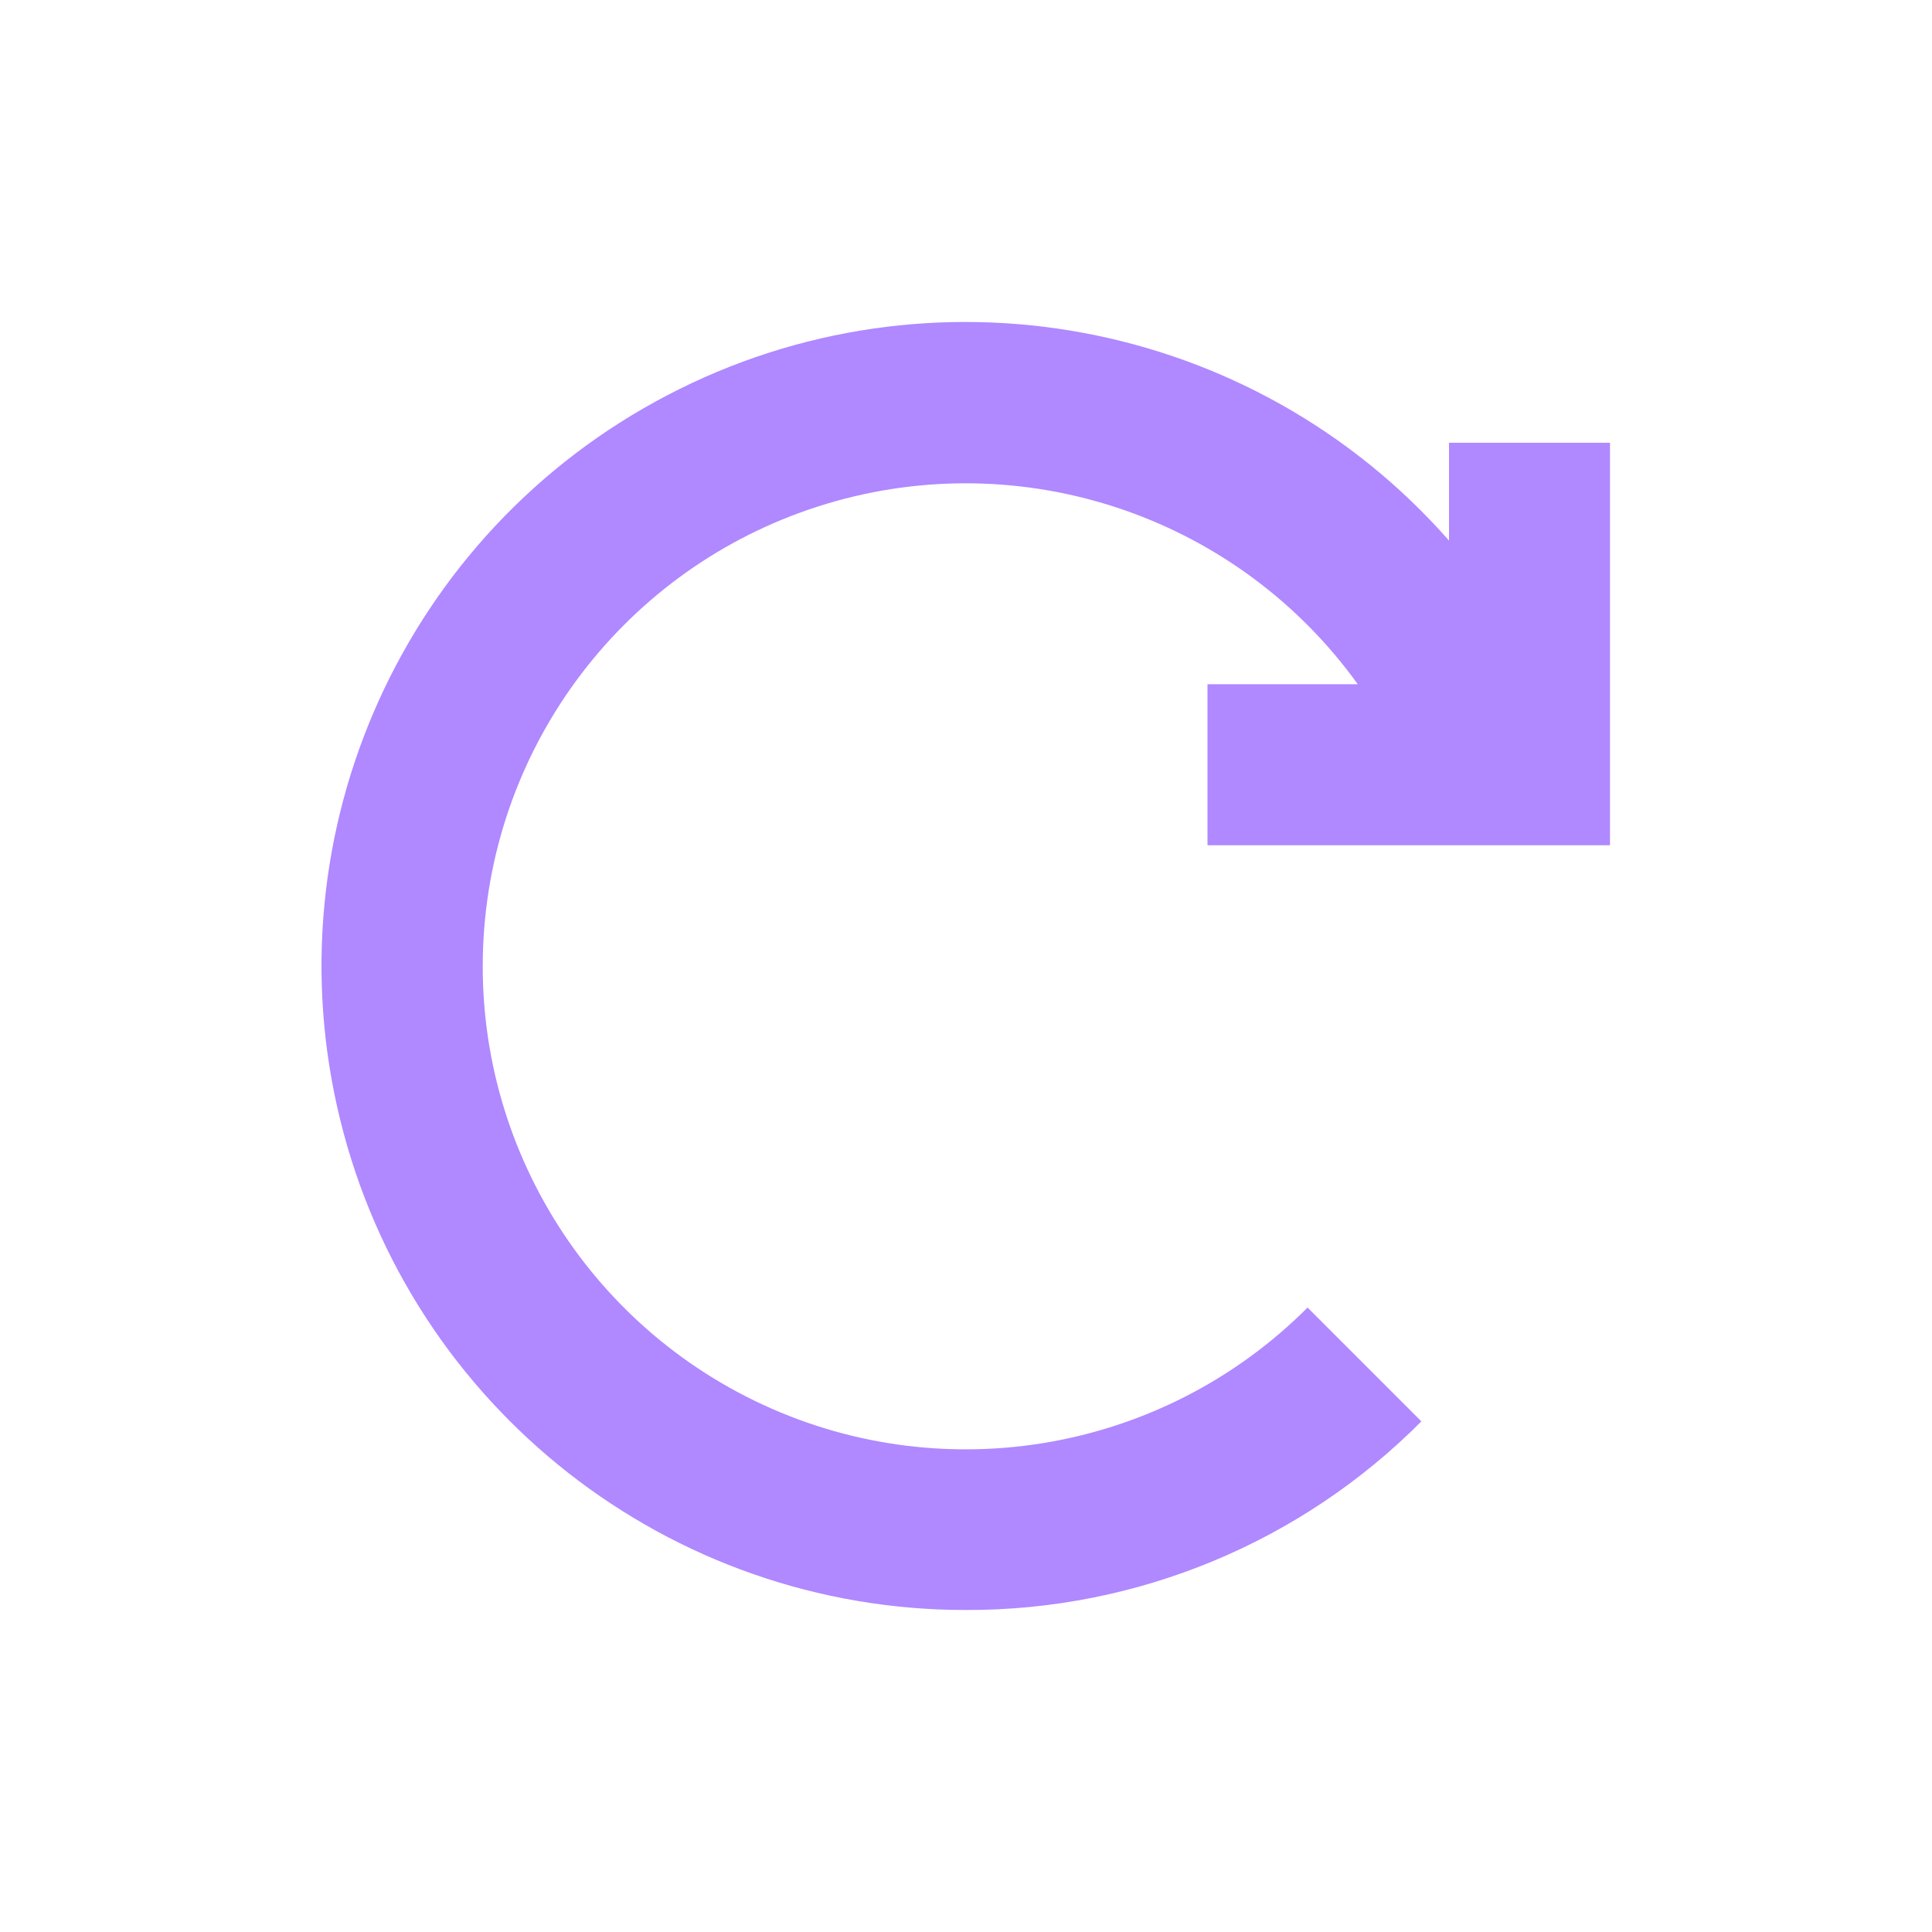
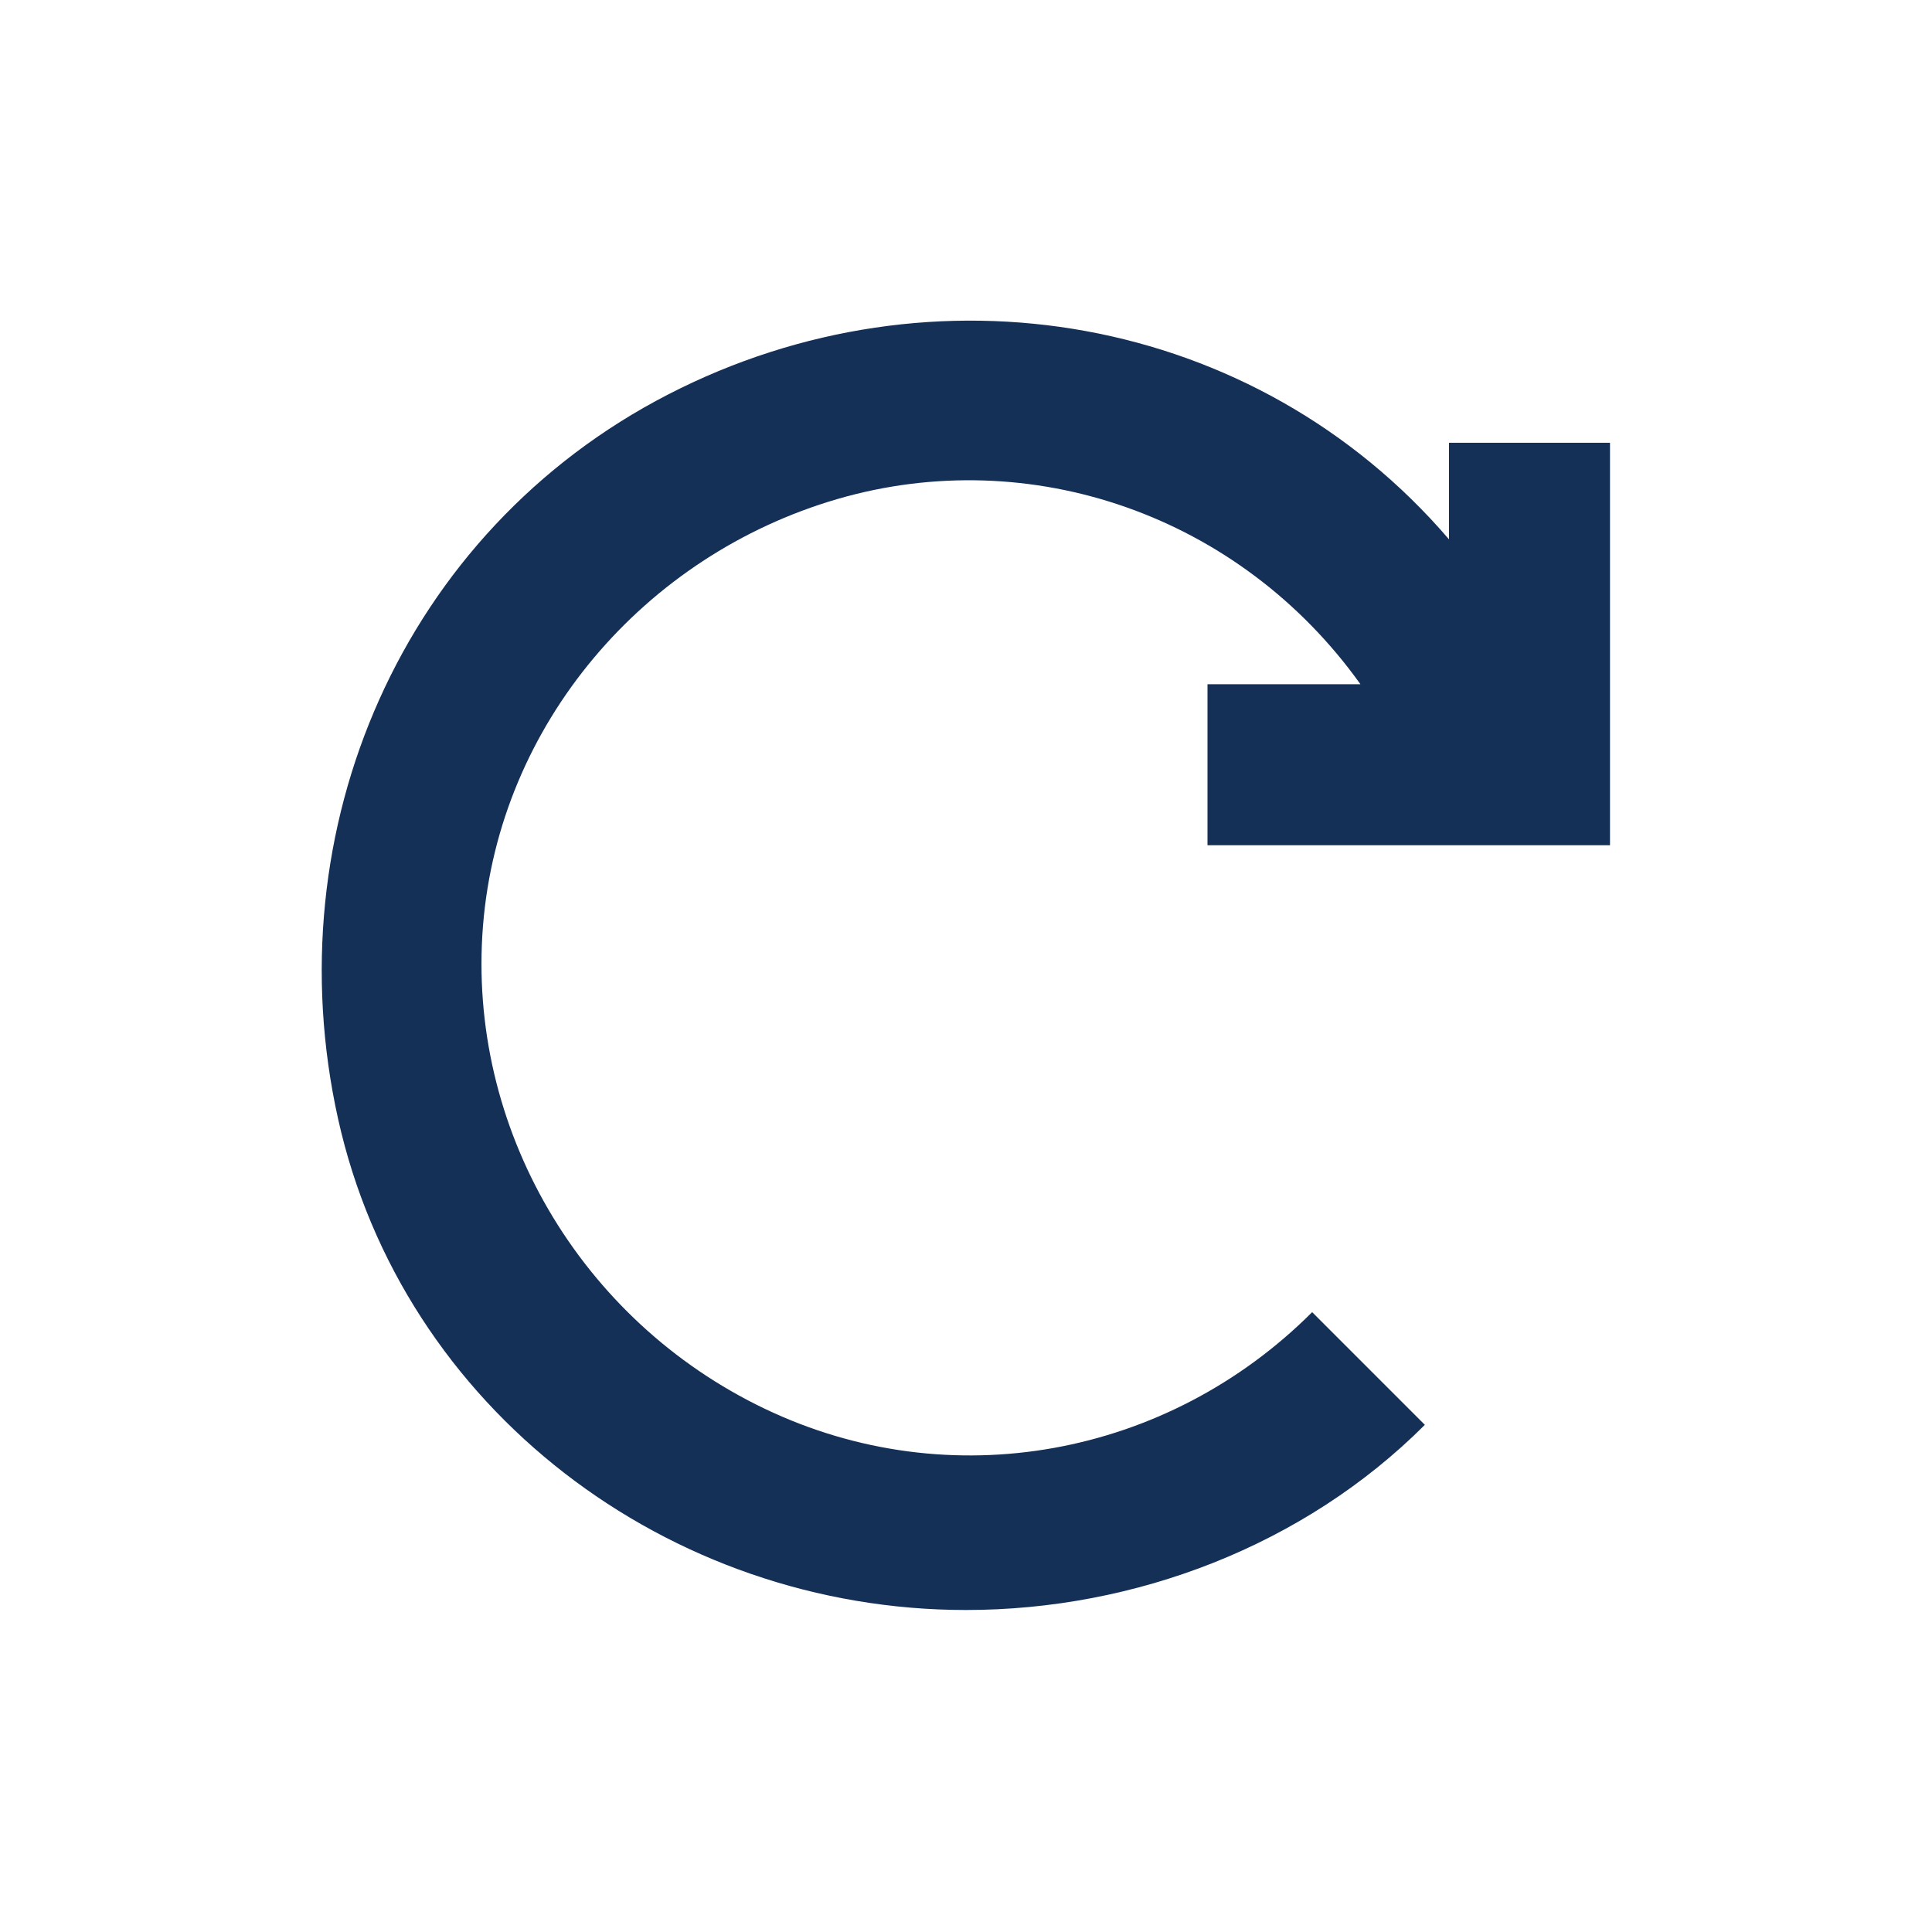
- <svg xmlns="http://www.w3.org/2000/svg" width="24px" height="24px" viewBox="0 0 24 24" version="1.1">
-   <g id="Artboard" stroke="none" stroke-width="1" fill="none" fill-rule="evenodd">
+ <svg xmlns="http://www.w3.org/2000/svg" version="1.1" id="Ebene_1" x="0px" y="0px" viewBox="0 0 24 24" style="enable-background:new 0 0 24 24;" xml:space="preserve">
+   <style type="text/css">
+ 	.st0{fill:none;}
+ 	.st1{fill:#153057;}
+ </style>
+   <g id="Artboard">
    <g id="ic-update-liliac" transform="translate(2, 2)">
-       <polygon id="Rectangle_4642" points="0 0 20 0 20 20 0 20" />
-       <path d="M13,8.5 L18,8.5 L18,3.5 L16,3.5 L16,4.715 C13.566,1.949 9.557,1.203 6.291,2.909 C3.024,4.615 1.346,8.331 2.226,11.91 C3.105,15.488 6.315,18.003 10,18 C12.123,18.006 14.16,17.162 15.657,15.657 L14.243,14.243 C12.466,16.024 9.766,16.506 7.482,15.452 C5.198,14.397 3.814,12.03 4.016,9.522 C4.218,7.014 5.963,4.899 8.387,4.224 C10.81,3.549 13.398,4.458 14.867,6.5 L13,6.5 L13,8.5 Z" id="Path_18962" fill="#B088FF" fill-rule="nonzero" />
+       <polygon id="Rectangle_4642" class="st0" points="0,0 20,0 20,20 0,20   " />
+       <path id="Path_18962" class="st1" d="M13,8.5h5v-5h-2v1.2c-2.4-2.8-6.4-3.5-9.7-1.8s-4.9,5.4-4.1,9S6.3,18,10,18    c2.1,0,4.2-0.8,5.7-2.3l-1.4-1.4c-1.8,1.8-4.5,2.3-6.8,1.2S3.8,12,4,9.5C4.2,7,6,4.9,8.4,4.2s5,0.2,6.5,2.3H13V8.5z" />
    </g>
  </g>
</svg>
